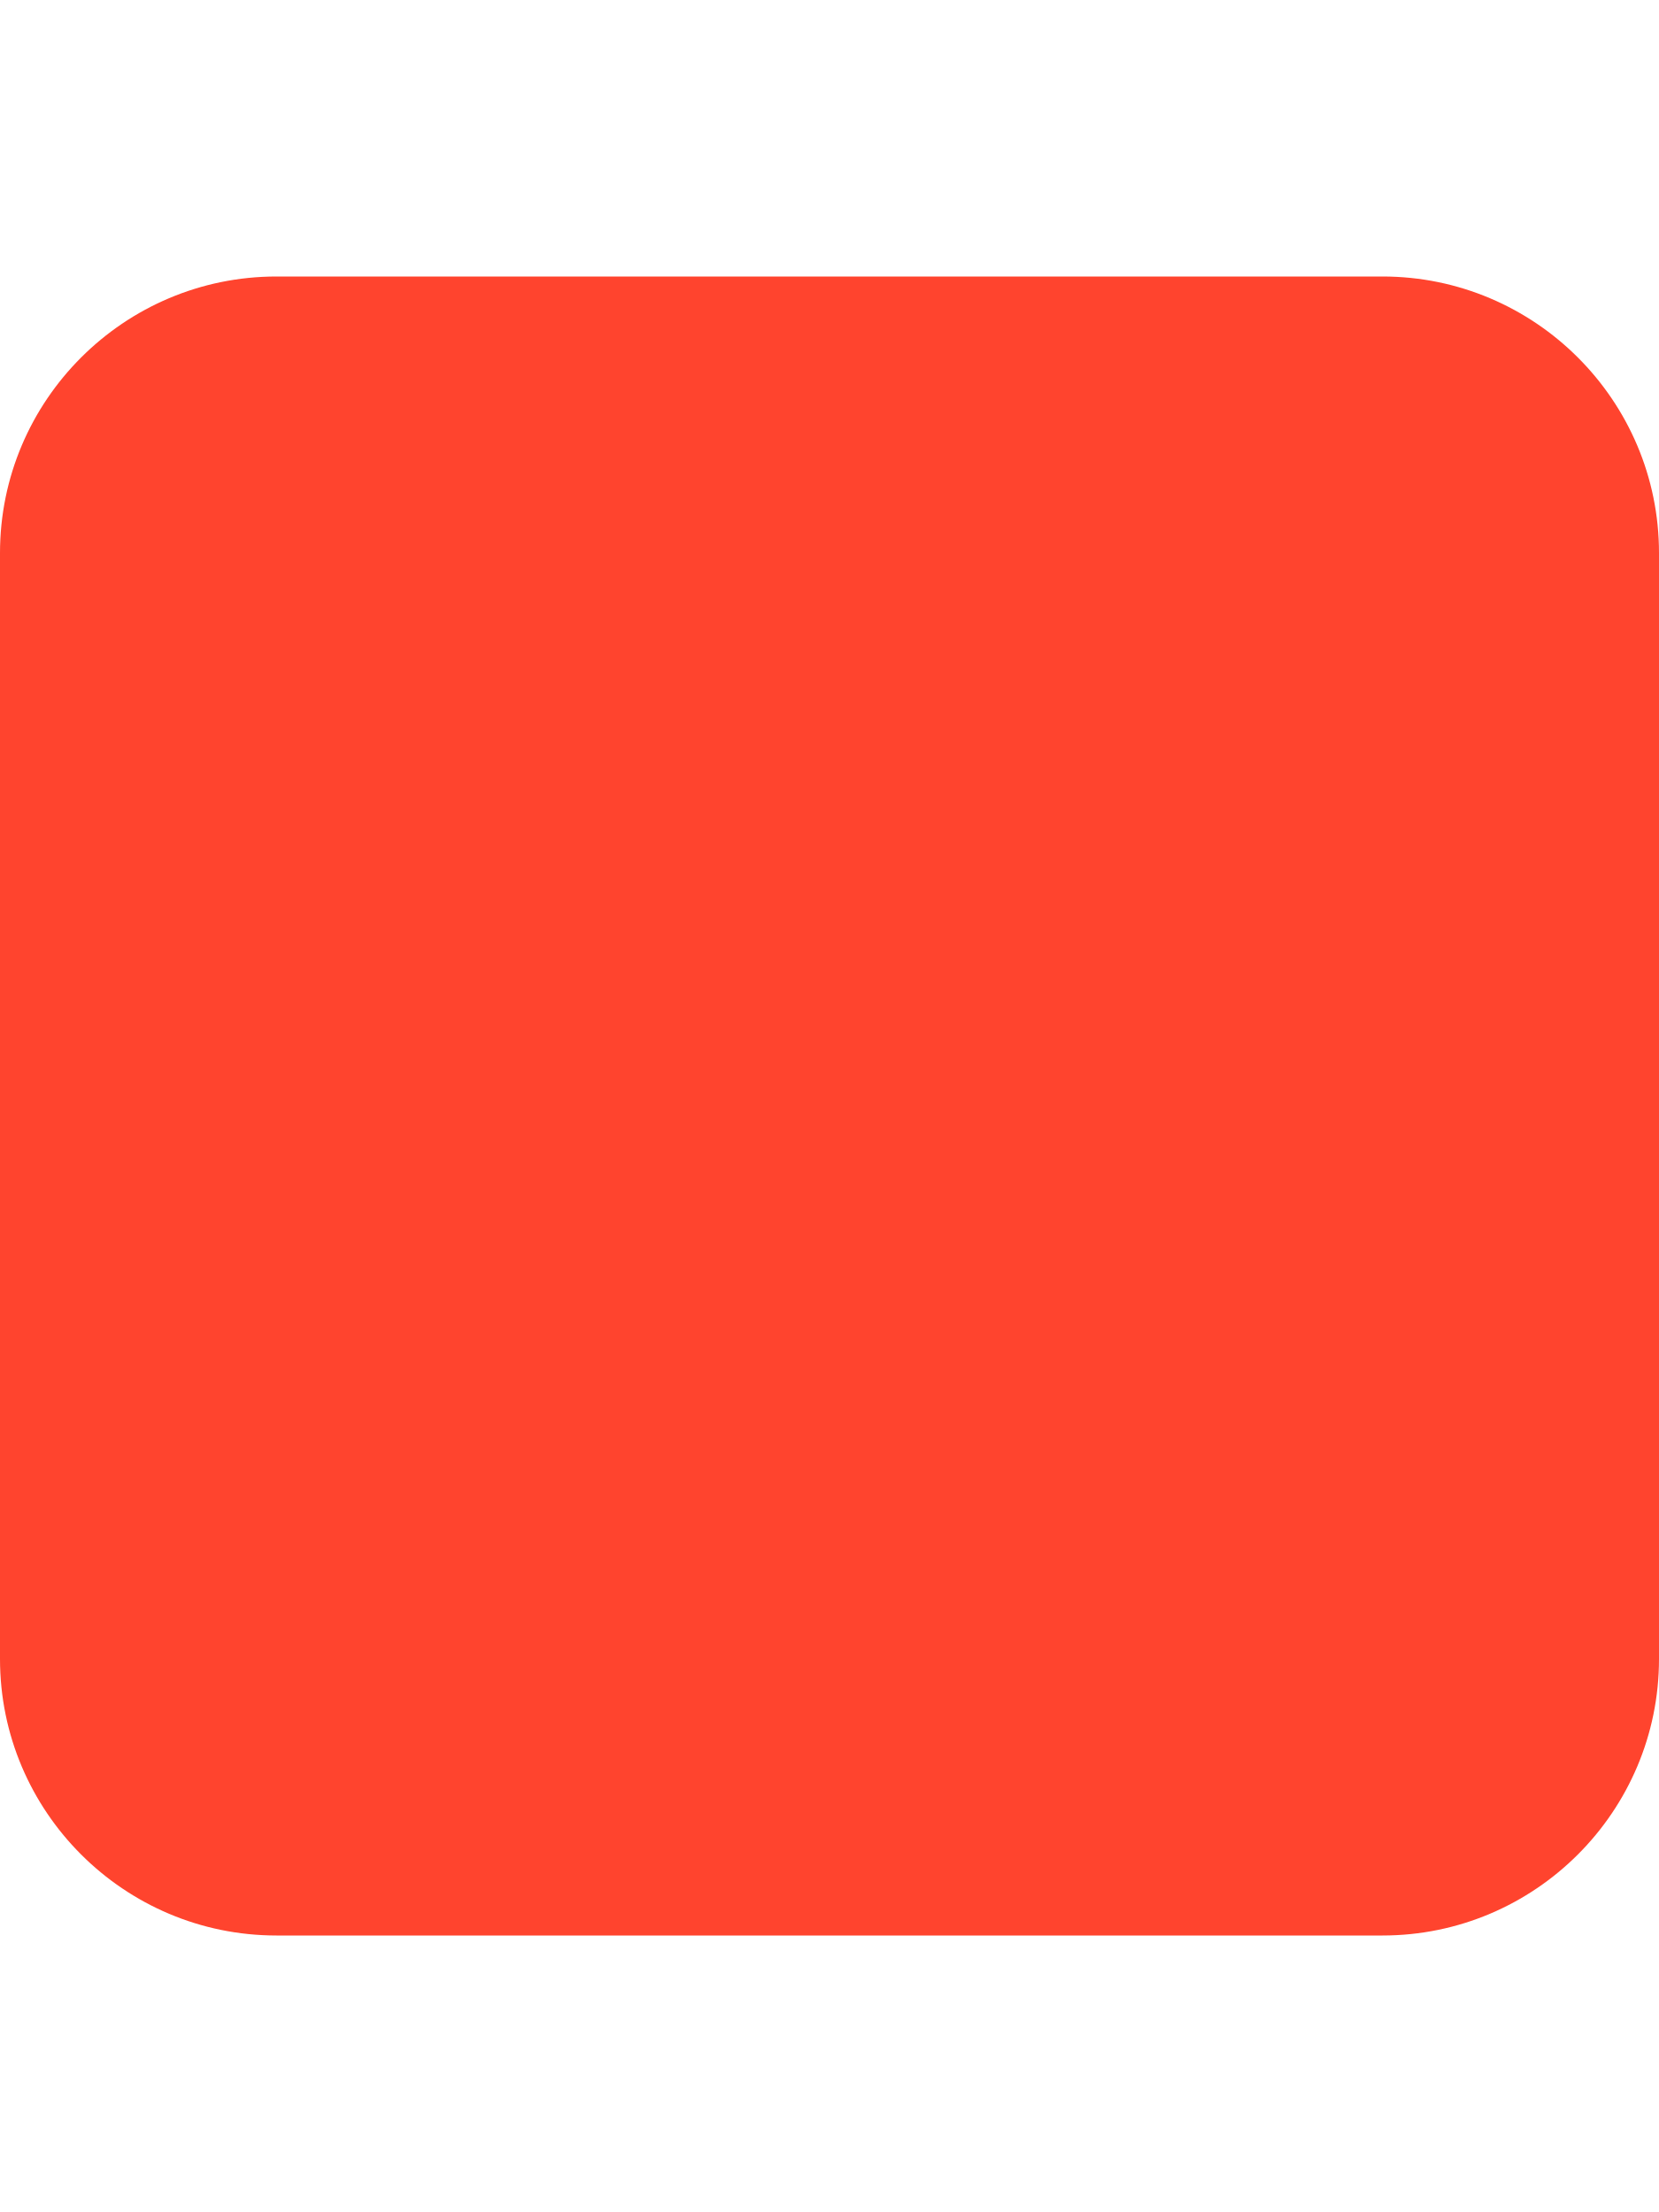
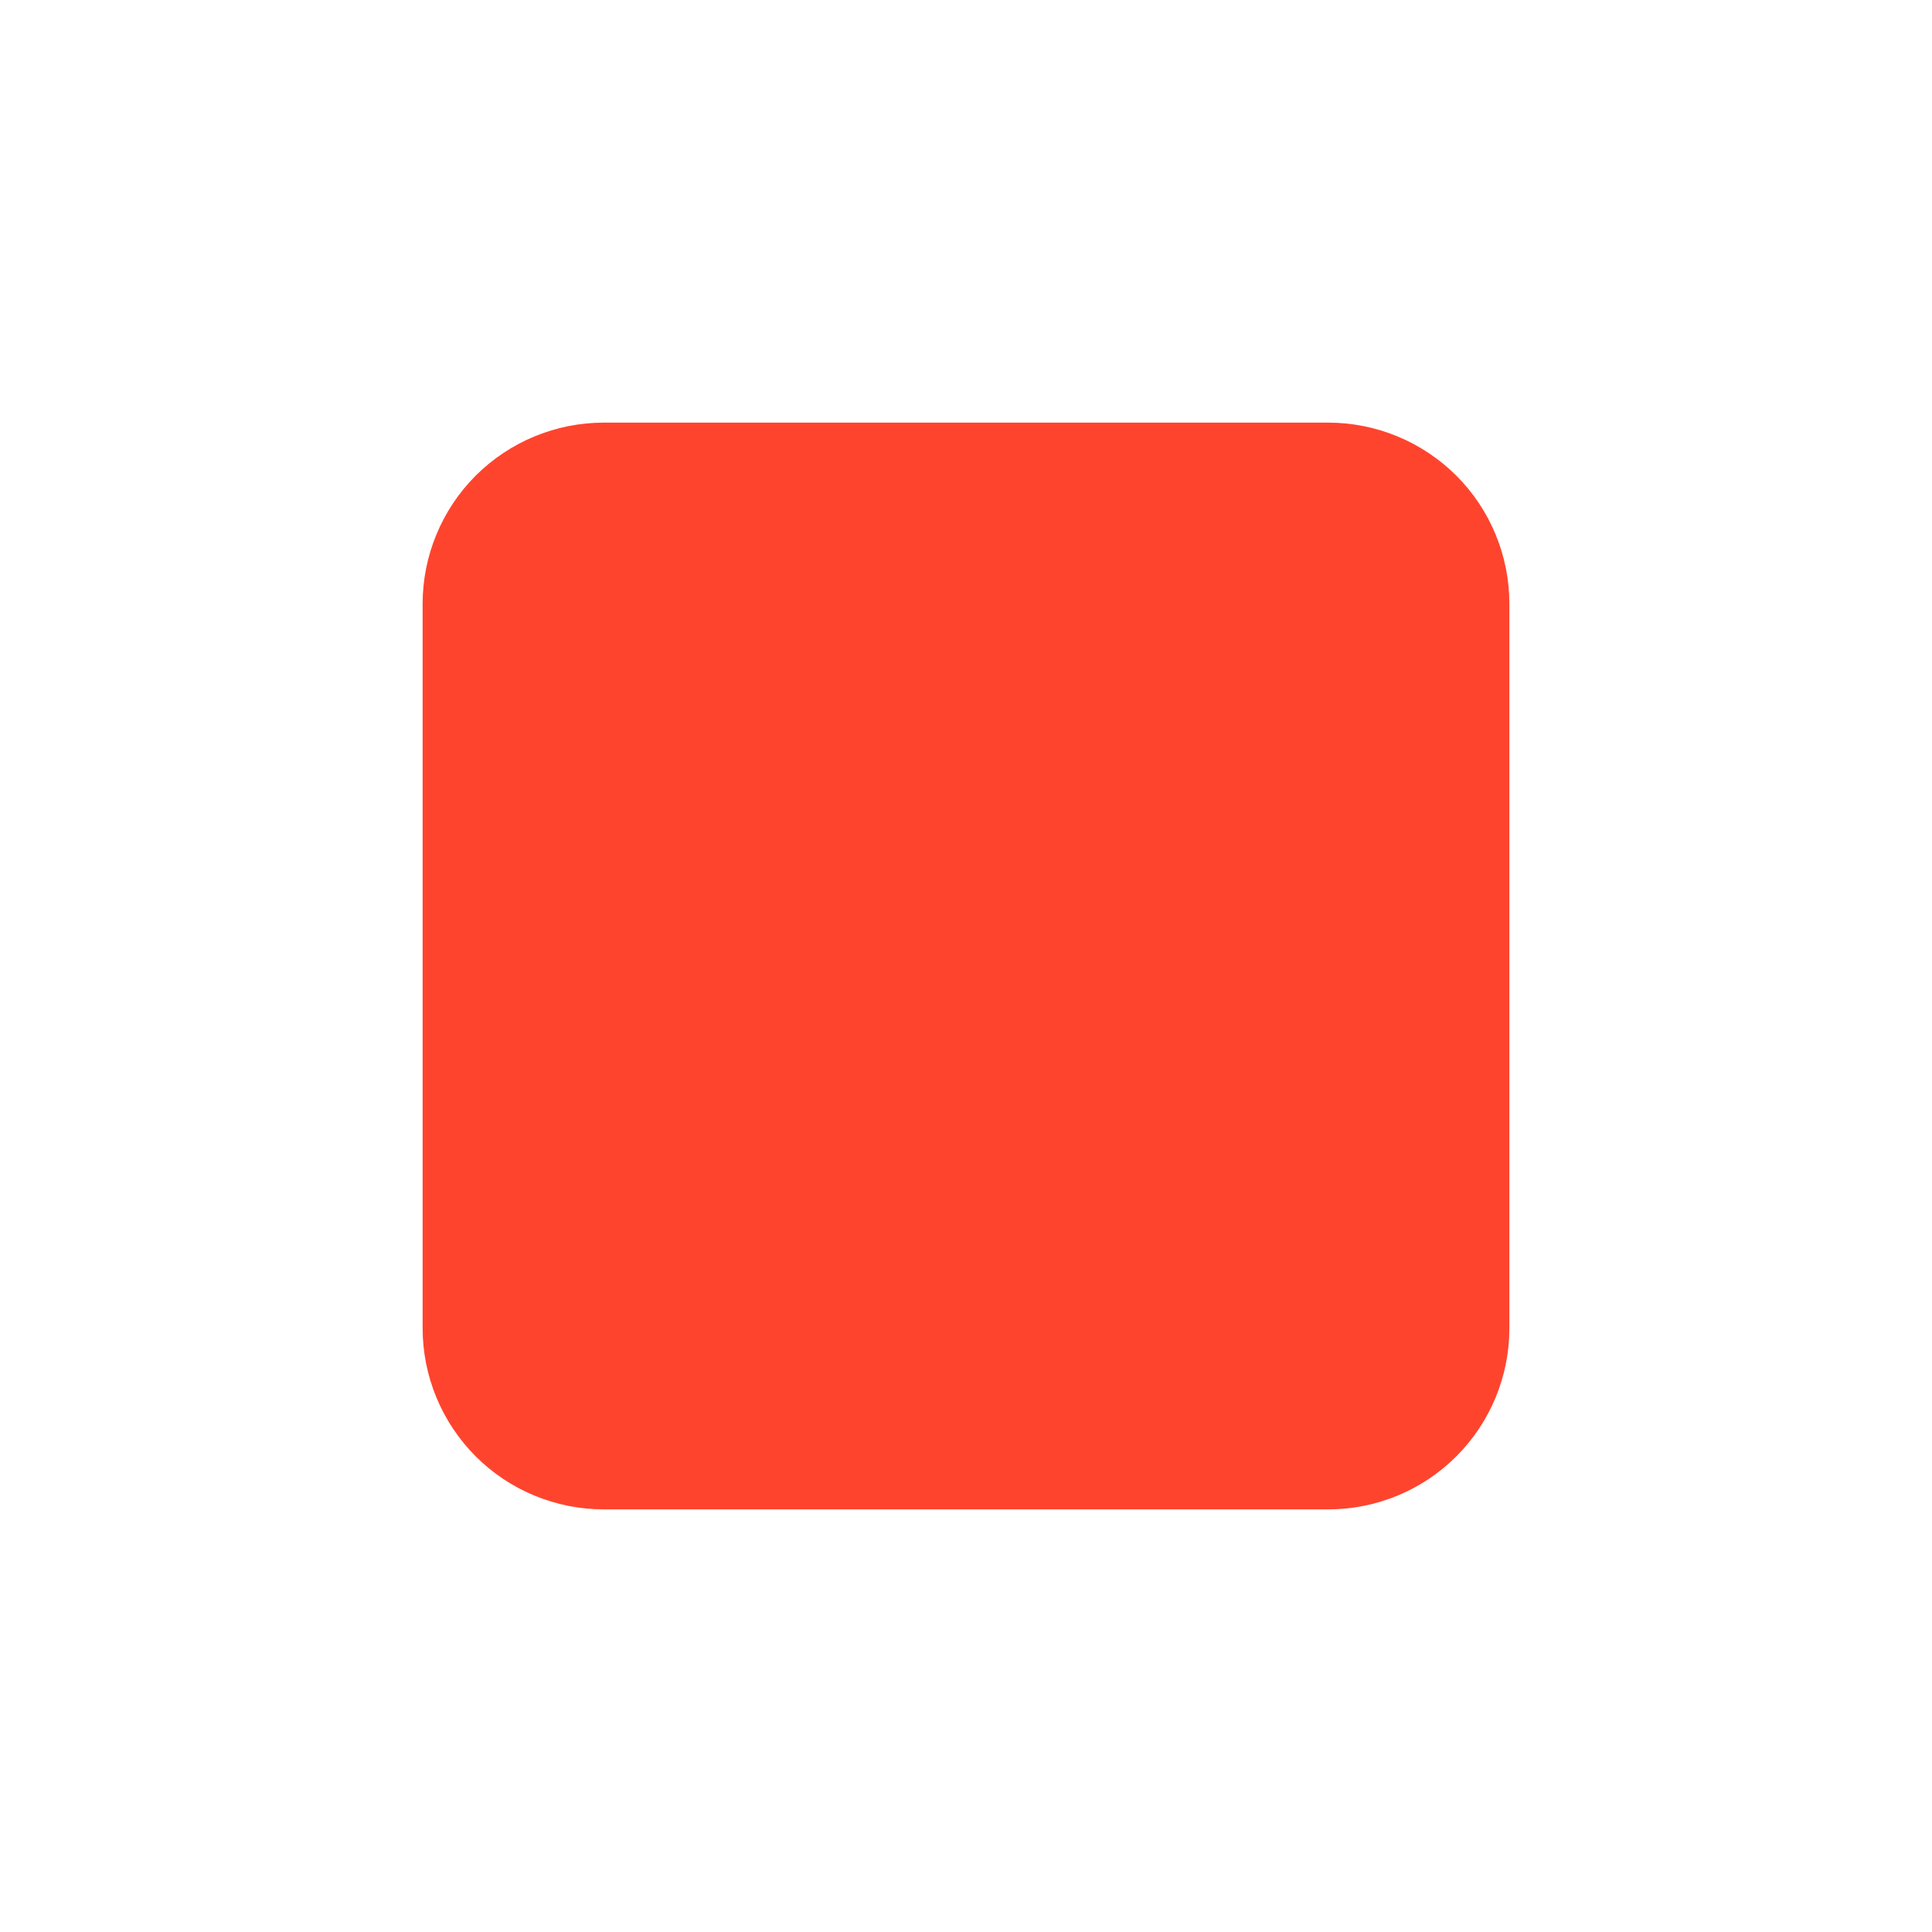
- <svg xmlns="http://www.w3.org/2000/svg" height="20" width="15" viewBox="0 0 384 512">
-   <path fill="#ff442e" d="M0 128C0 92.7 28.7 64 64 64H320c35.3 0 64 28.7 64 64V384c0 35.3-28.7 64-64 64H64c-35.3 0-64-28.7-64-64V128z" />
+ <svg xmlns="http://www.w3.org/2000/svg" width="20" height="20" viewBox="0 0 20 20" fill="none">
+   <path d="M6.25 4.375H13.75C14.247 4.375 14.724 4.573 15.076 4.924C15.428 5.276 15.625 5.753 15.625 6.25V13.75C15.625 14.247 15.428 14.724 15.076 15.076C14.724 15.428 14.247 15.625 13.75 15.625H6.25C5.753 15.625 5.276 15.428 4.924 15.076C4.573 14.724 4.375 14.247 4.375 13.75V6.25C4.375 5.753 4.573 5.276 4.924 4.924C5.276 4.573 5.753 4.375 6.25 4.375Z" fill="#FF442E" />
</svg>
